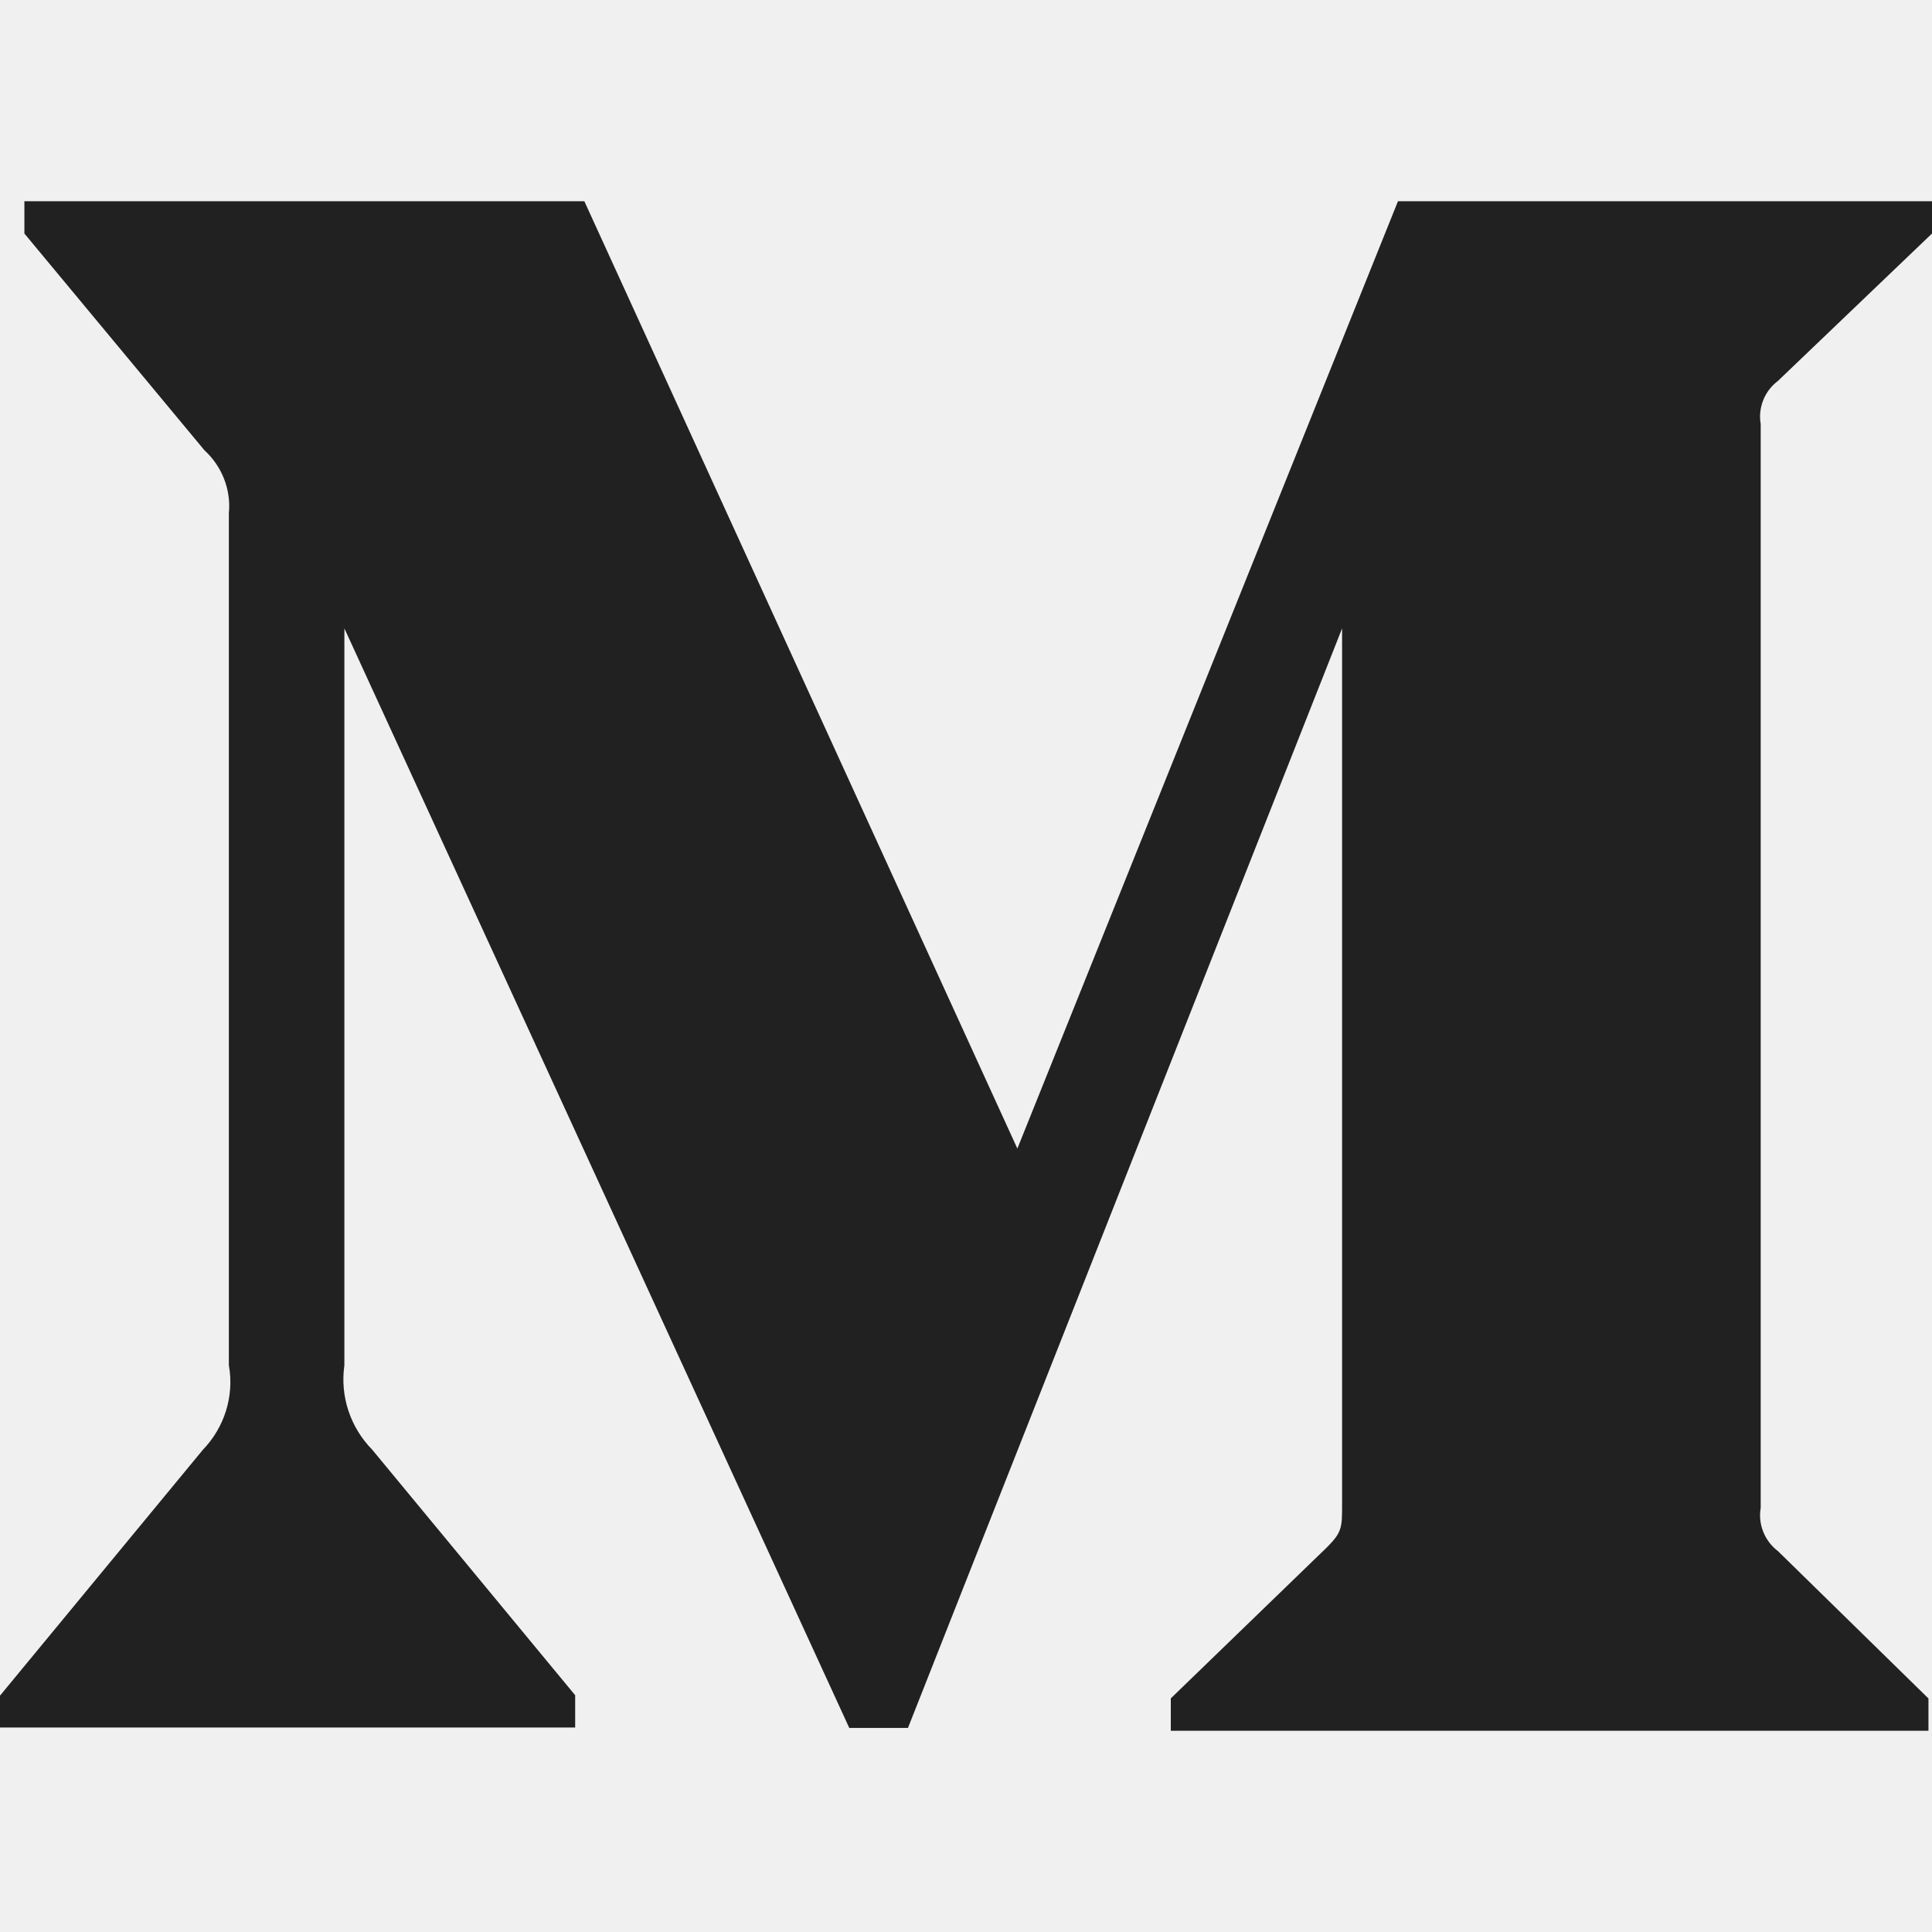
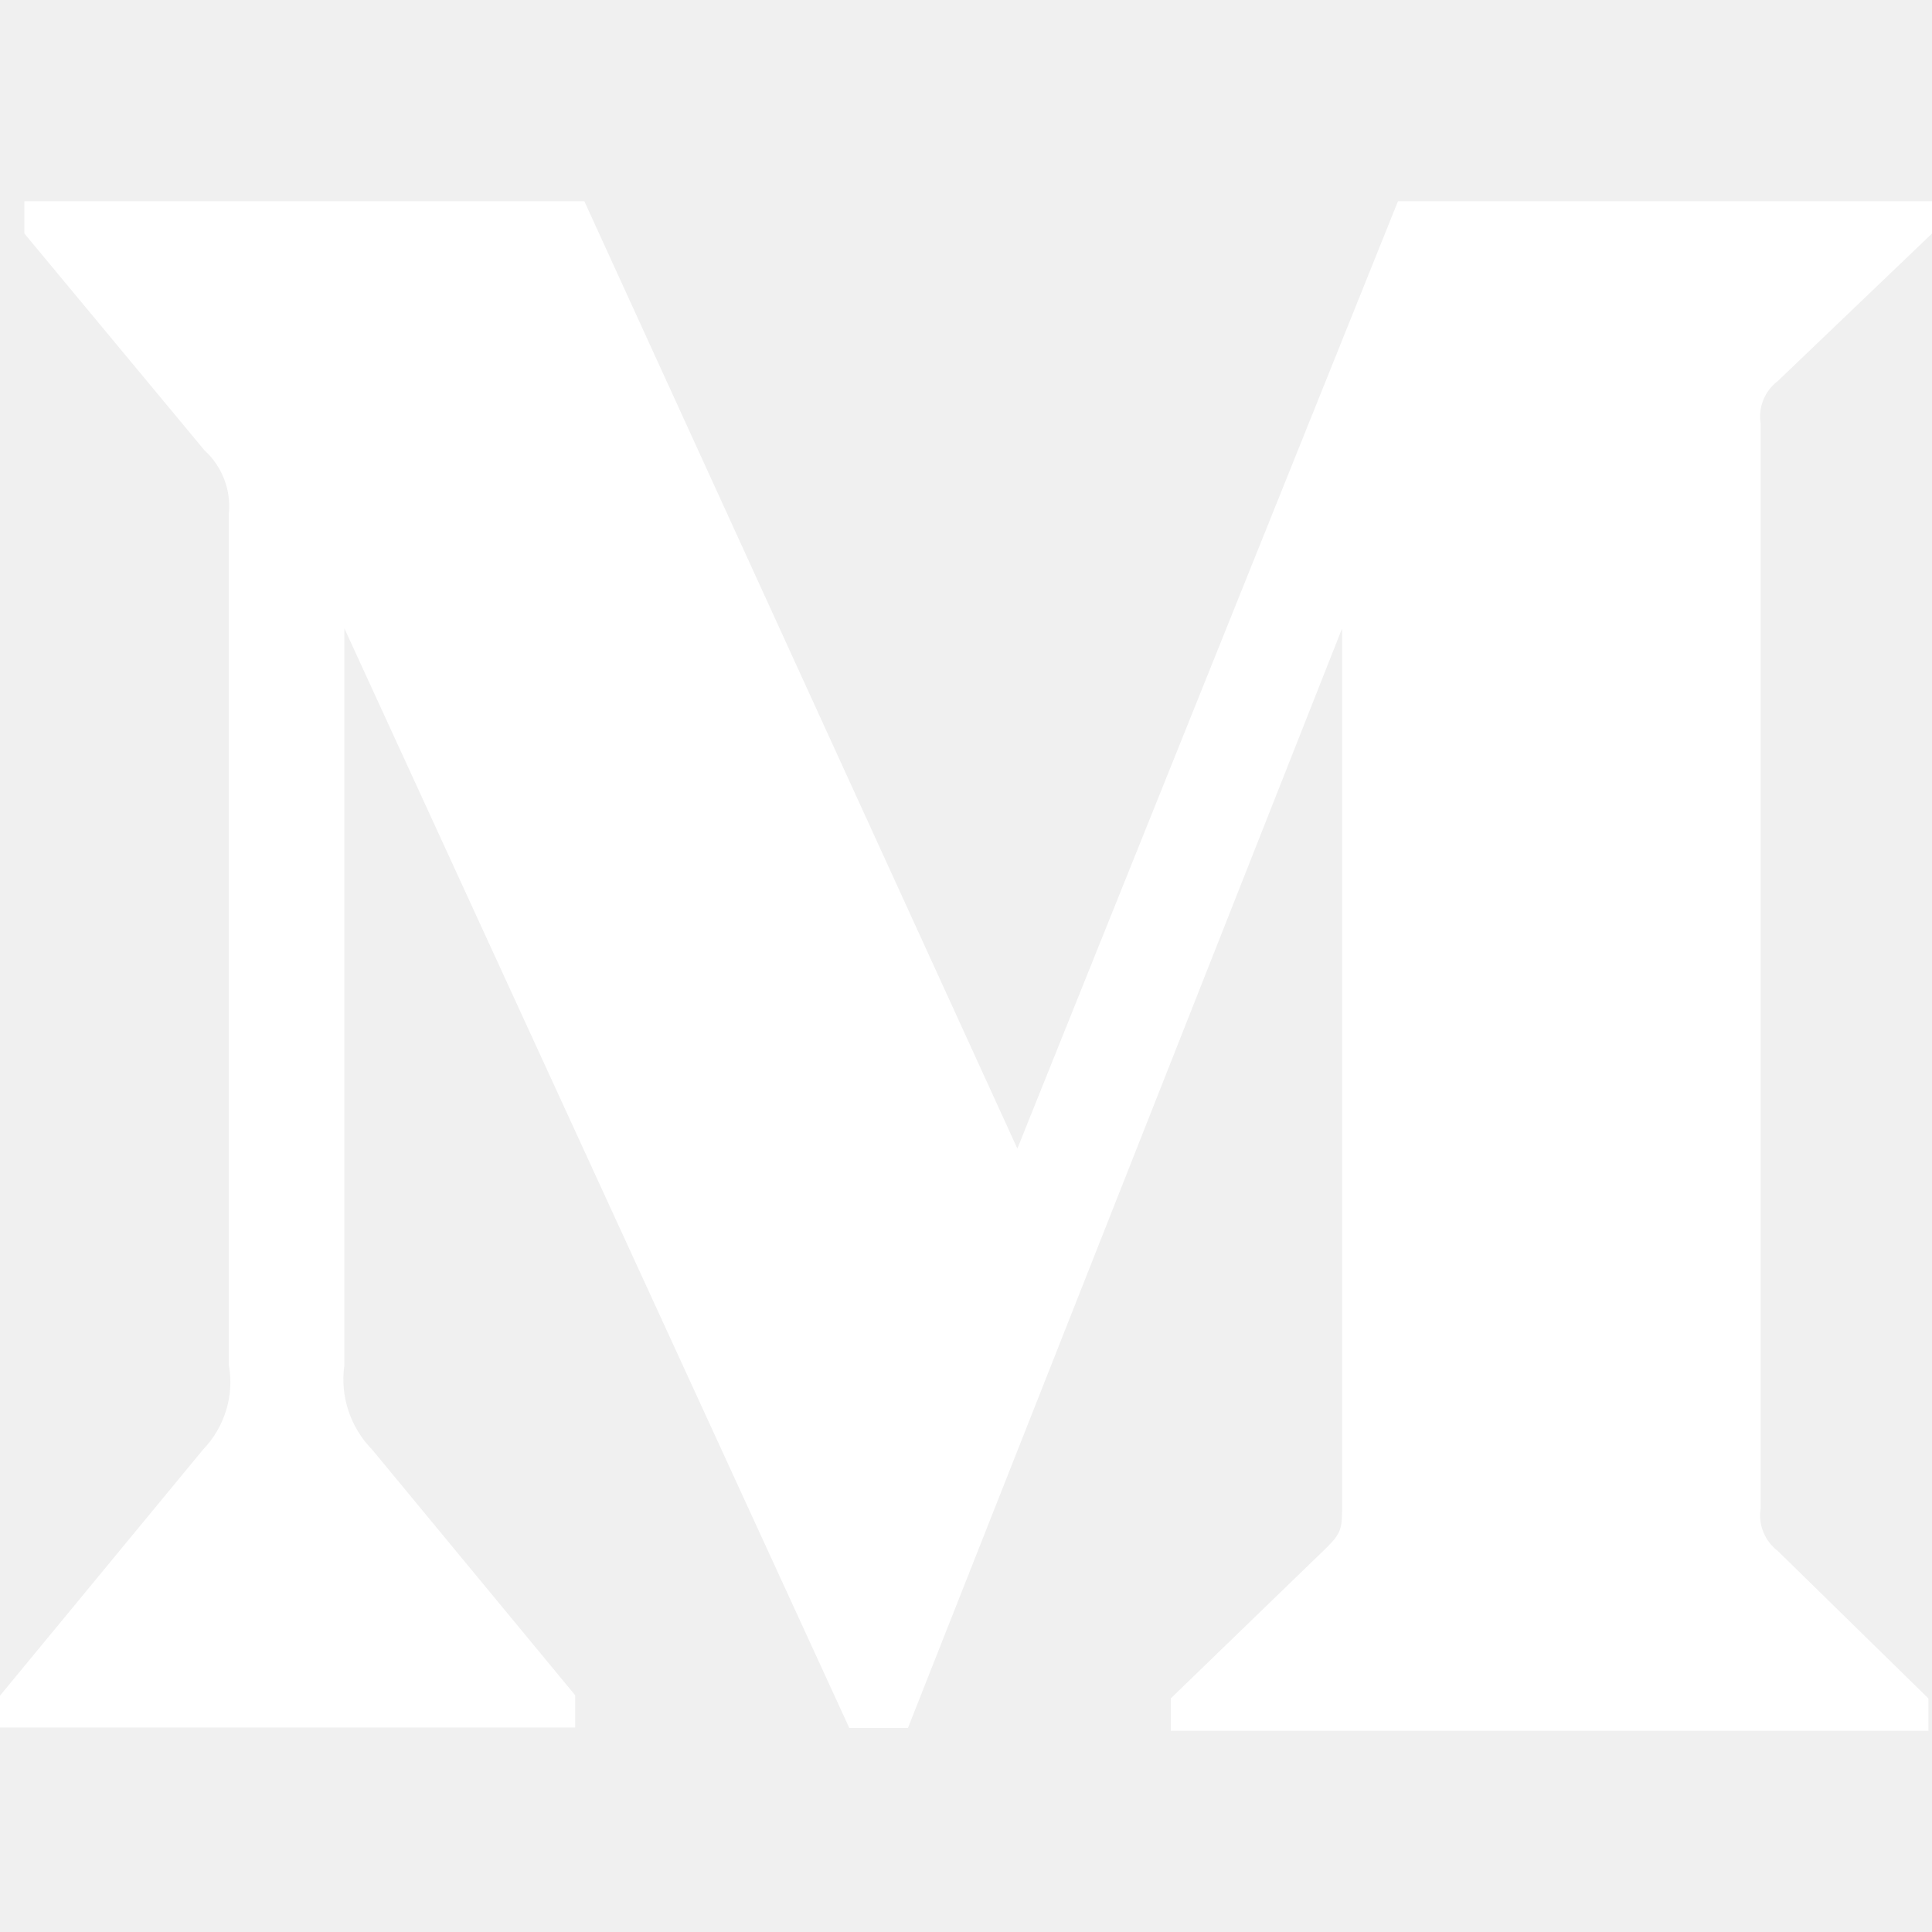
- <svg xmlns="http://www.w3.org/2000/svg" enable-background="new 0 0 24 24" viewBox="0 0 24 24">
-   <path d="m22.085 4.733 1.915-1.832v-.401h-6.634l-4.728 11.768-5.379-11.768h-6.956v.401l2.237 2.693c.218.199.332.49.303.783v10.583c.069.381-.055.773-.323 1.05l-2.52 3.054v.396h7.145v-.401l-2.52-3.049c-.273-.278-.402-.663-.347-1.05v-9.154l6.272 13.659h.729l5.393-13.659v10.881c0 .287 0 .346-.188.534l-1.94 1.877v.402h9.412v-.401l-1.87-1.831c-.164-.124-.249-.332-.214-.534v-13.467c-.035-.203.049-.411.213-.534z" fill="#212121" />
+ <svg xmlns="http://www.w3.org/2000/svg" version="1.1" x="0" y="0" viewBox="0 0 24 24" style="enable-background:new 0 0 512 512" xml:space="preserve" class="">
+   <g>
+     <path d="m22.085 4.733 1.915-1.832v-.401h-6.634l-4.728 11.768-5.379-11.768h-6.956v.401l2.237 2.693c.218.199.332.49.303.783v10.583c.069.381-.055.773-.323 1.05l-2.52 3.054v.396h7.145v-.401l-2.52-3.049c-.273-.278-.402-.663-.347-1.05v-9.154l6.272 13.659h.729l5.393-13.659v10.881c0 .287 0 .346-.188.534l-1.94 1.877v.402h9.412v-.401l-1.87-1.831c-.164-.124-.249-.332-.214-.534v-13.467c-.035-.203.049-.411.213-.534z" fill="#ffffff" data-original="#212121" style="" class="" />
+   </g>
</svg>
